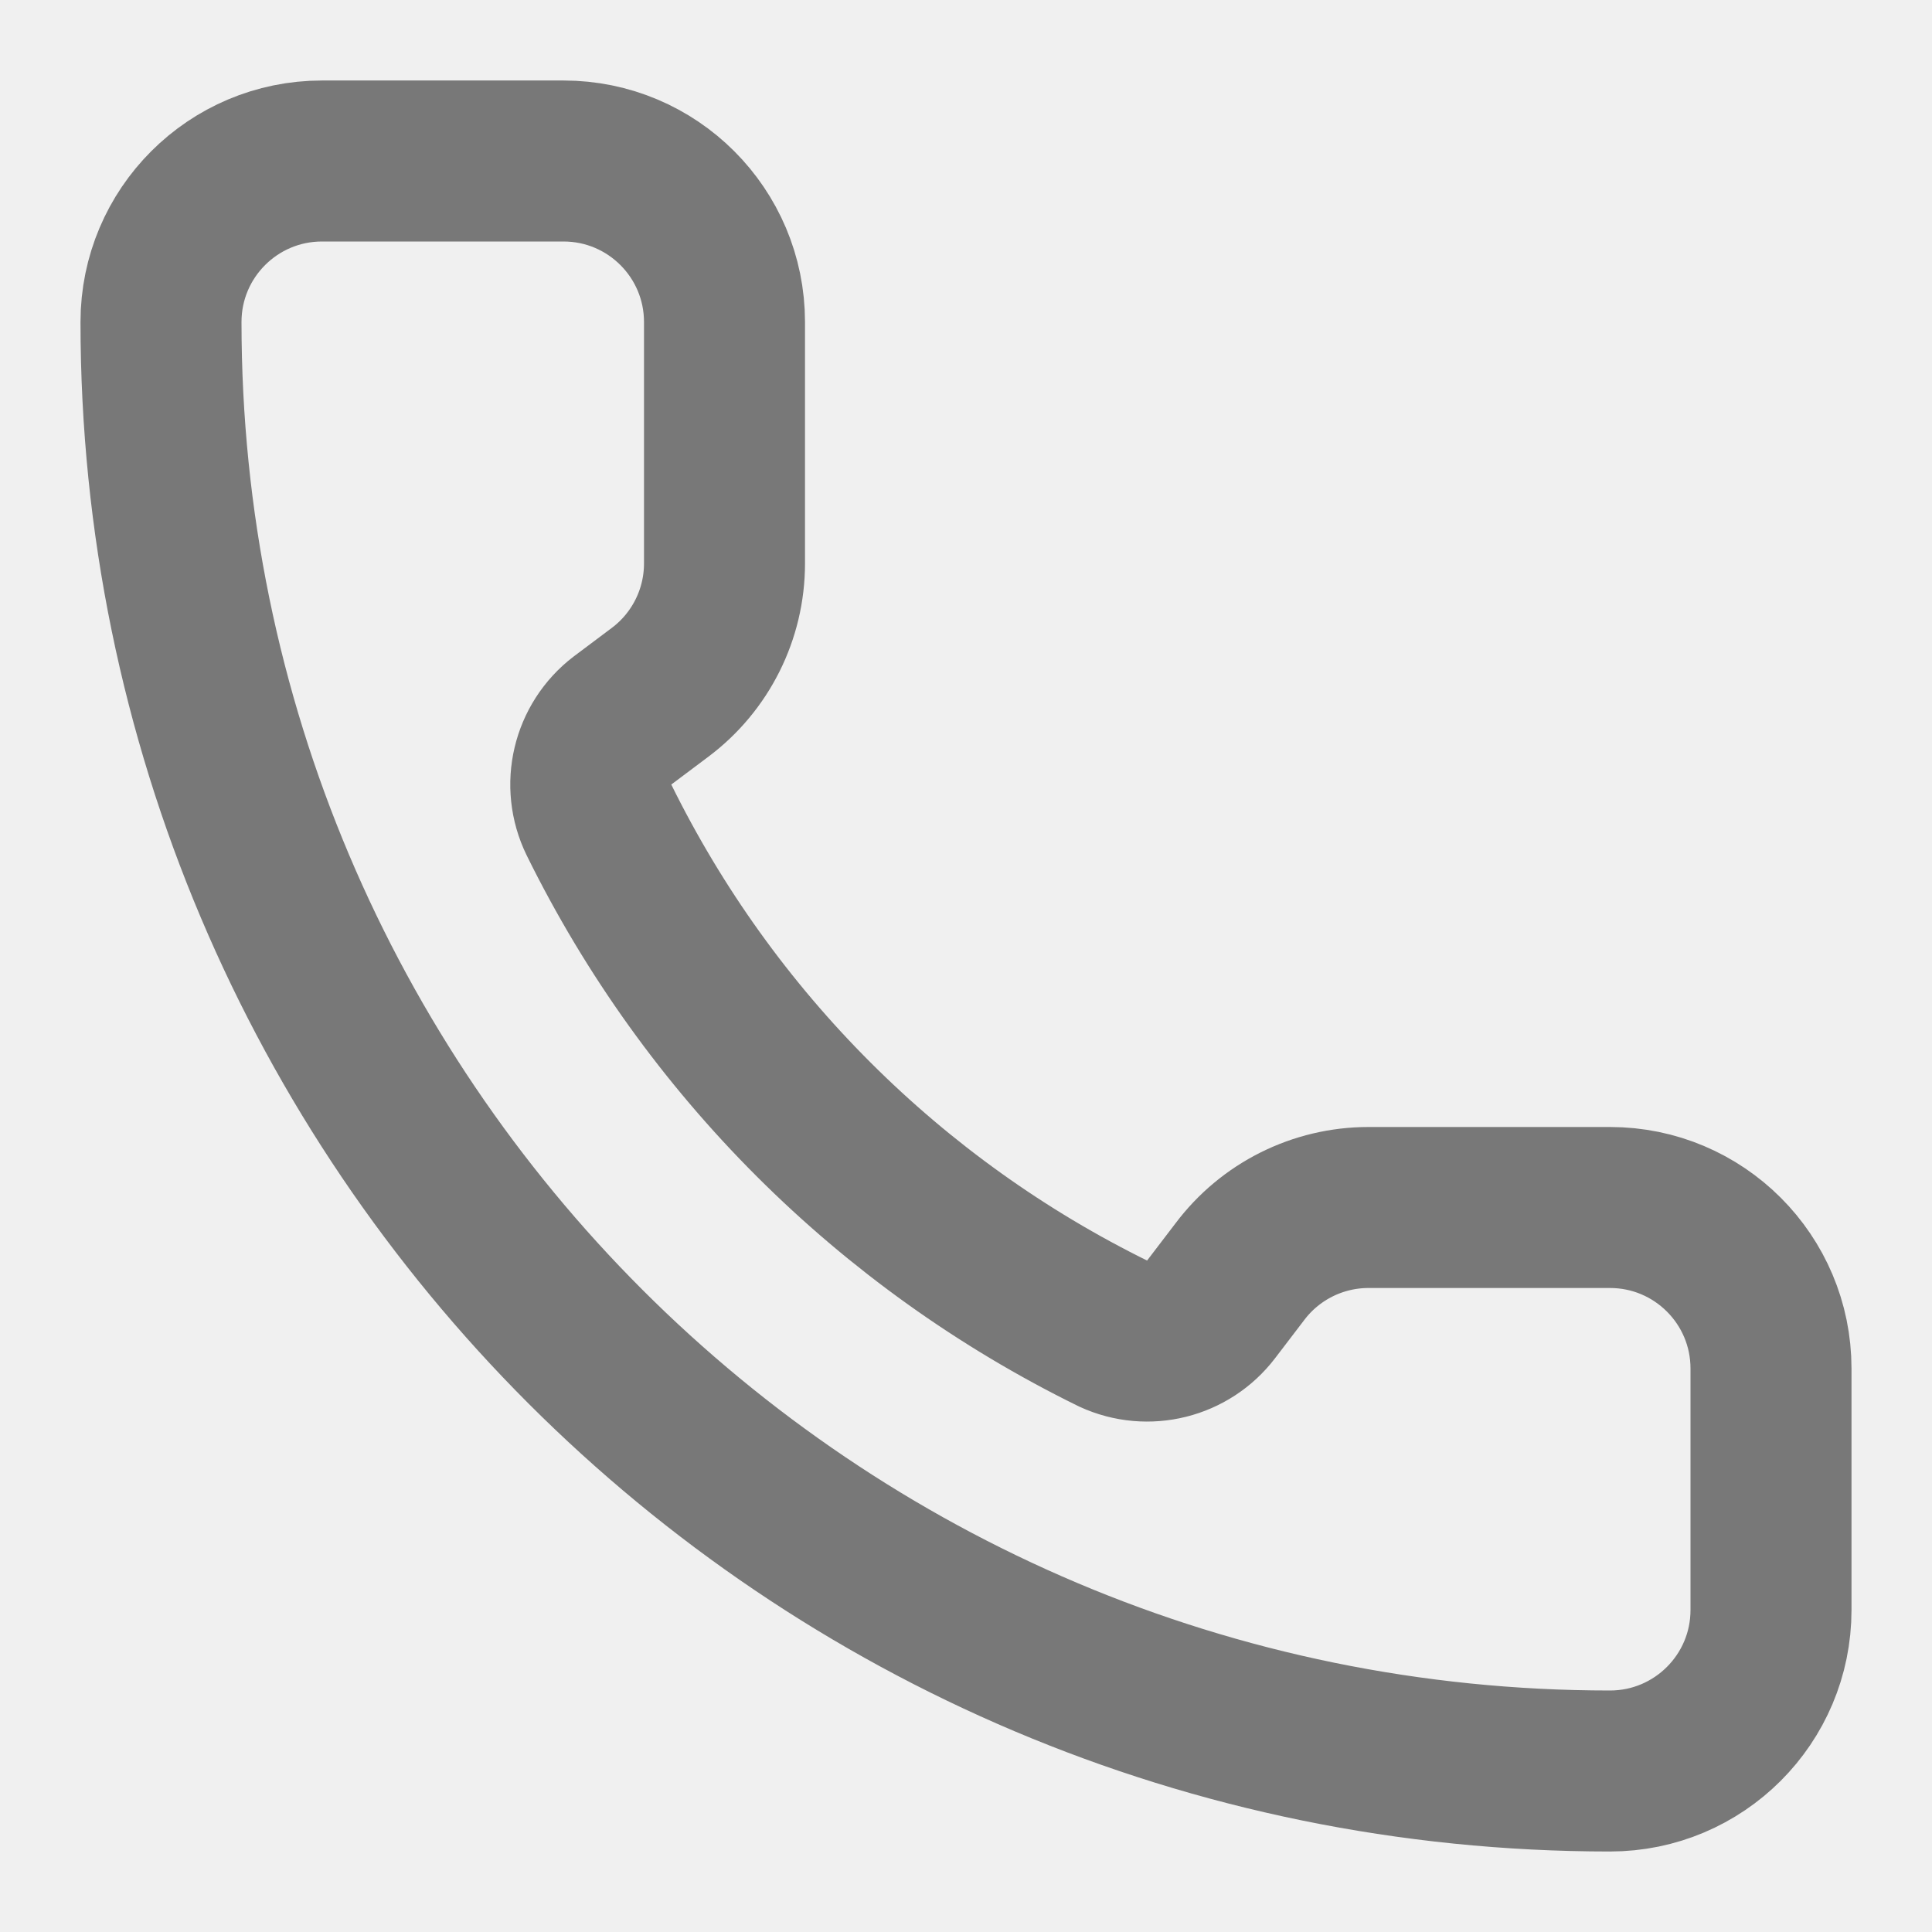
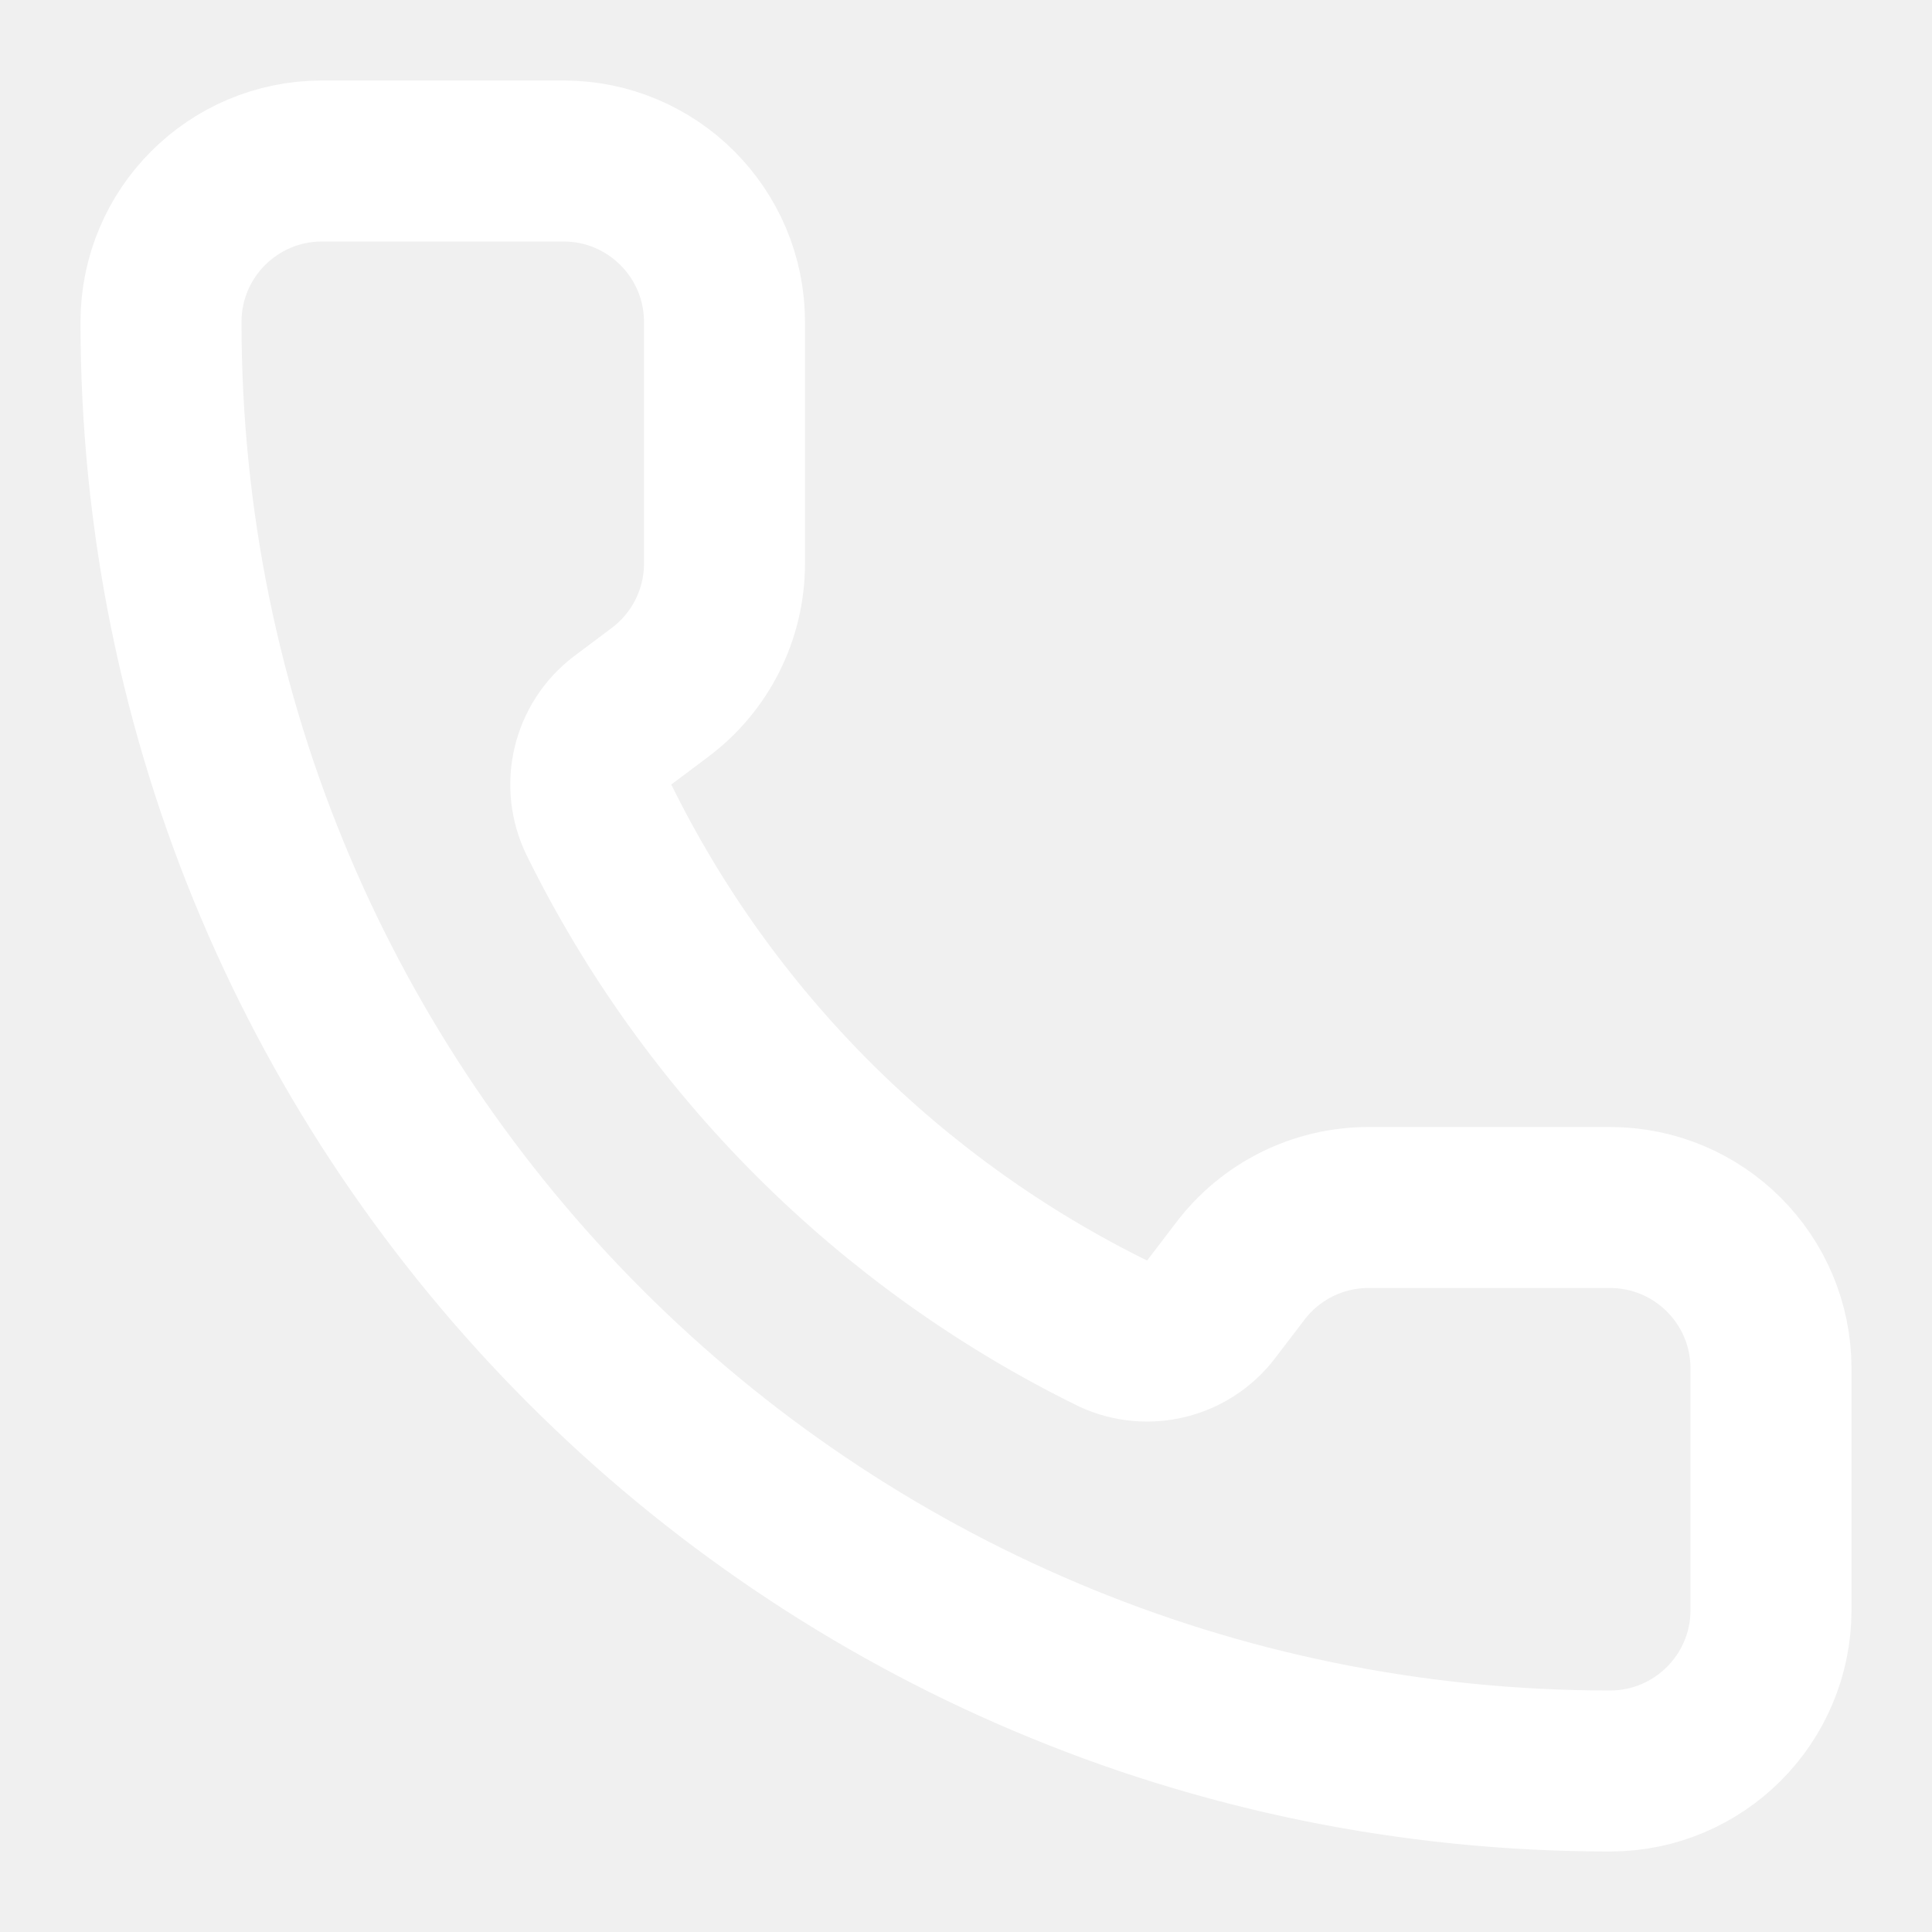
- <svg xmlns="http://www.w3.org/2000/svg" width="24" height="24" viewBox="0 0 24 24" fill="none" stroke="rgba(0,0,0,0.5)" stroke-width="2" stroke-linecap="round" stroke-linejoin="round" class="lucide lucide-phone preview-icon">
+ <svg xmlns="http://www.w3.org/2000/svg" width="24" height="24" viewBox="0 0 24 24" fill="none" stroke="#ffffff" stroke-width="2" stroke-linecap="round" stroke-linejoin="round" class="lucide lucide-phone preview-icon">
  <path d="M13.832 16.568a1 1 0 0 0 1.213-.303l.355-.465A2 2 0 0 1 17 15h3a2 2 0 0 1 2 2v3a2 2 0 0 1-2 2A18 18 0 0 1 2 4a2 2 0 0 1 2-2h3a2 2 0 0 1 2 2v3a2 2 0 0 1-.8 1.6l-.468.351a1 1 0 0 0-.292 1.233 14 14 0 0 0 6.392 6.384" />
</svg>
